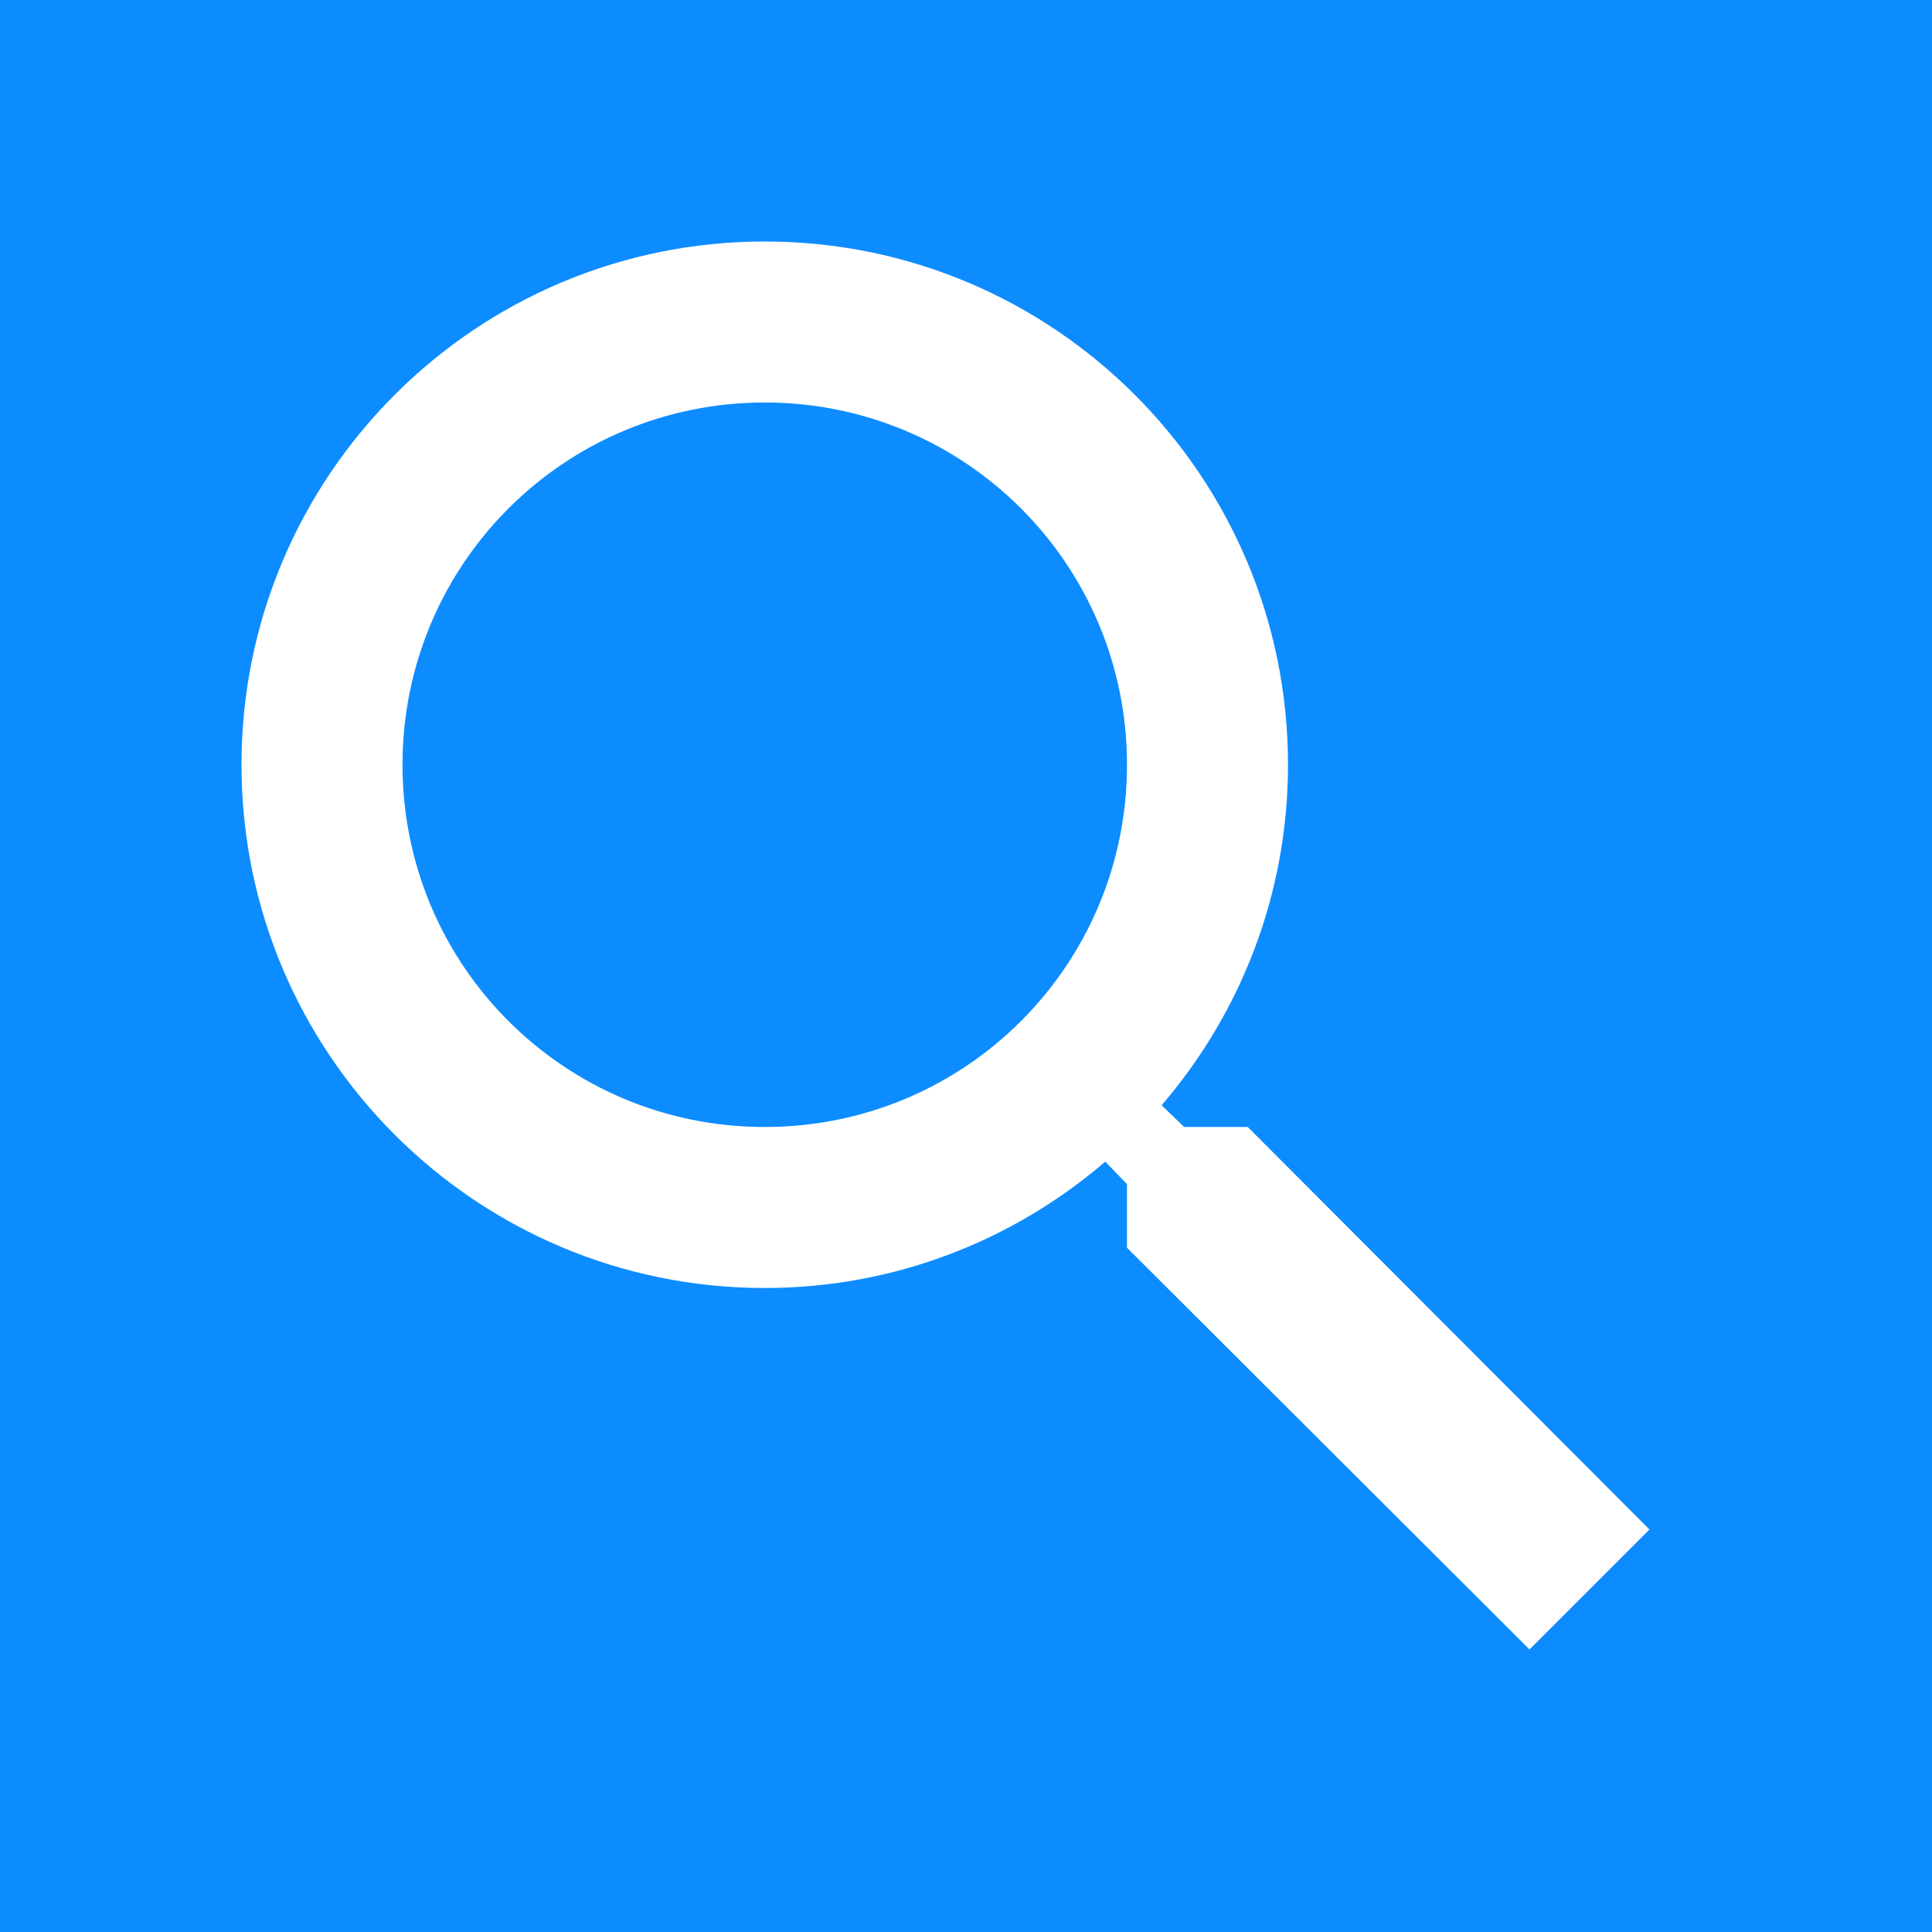
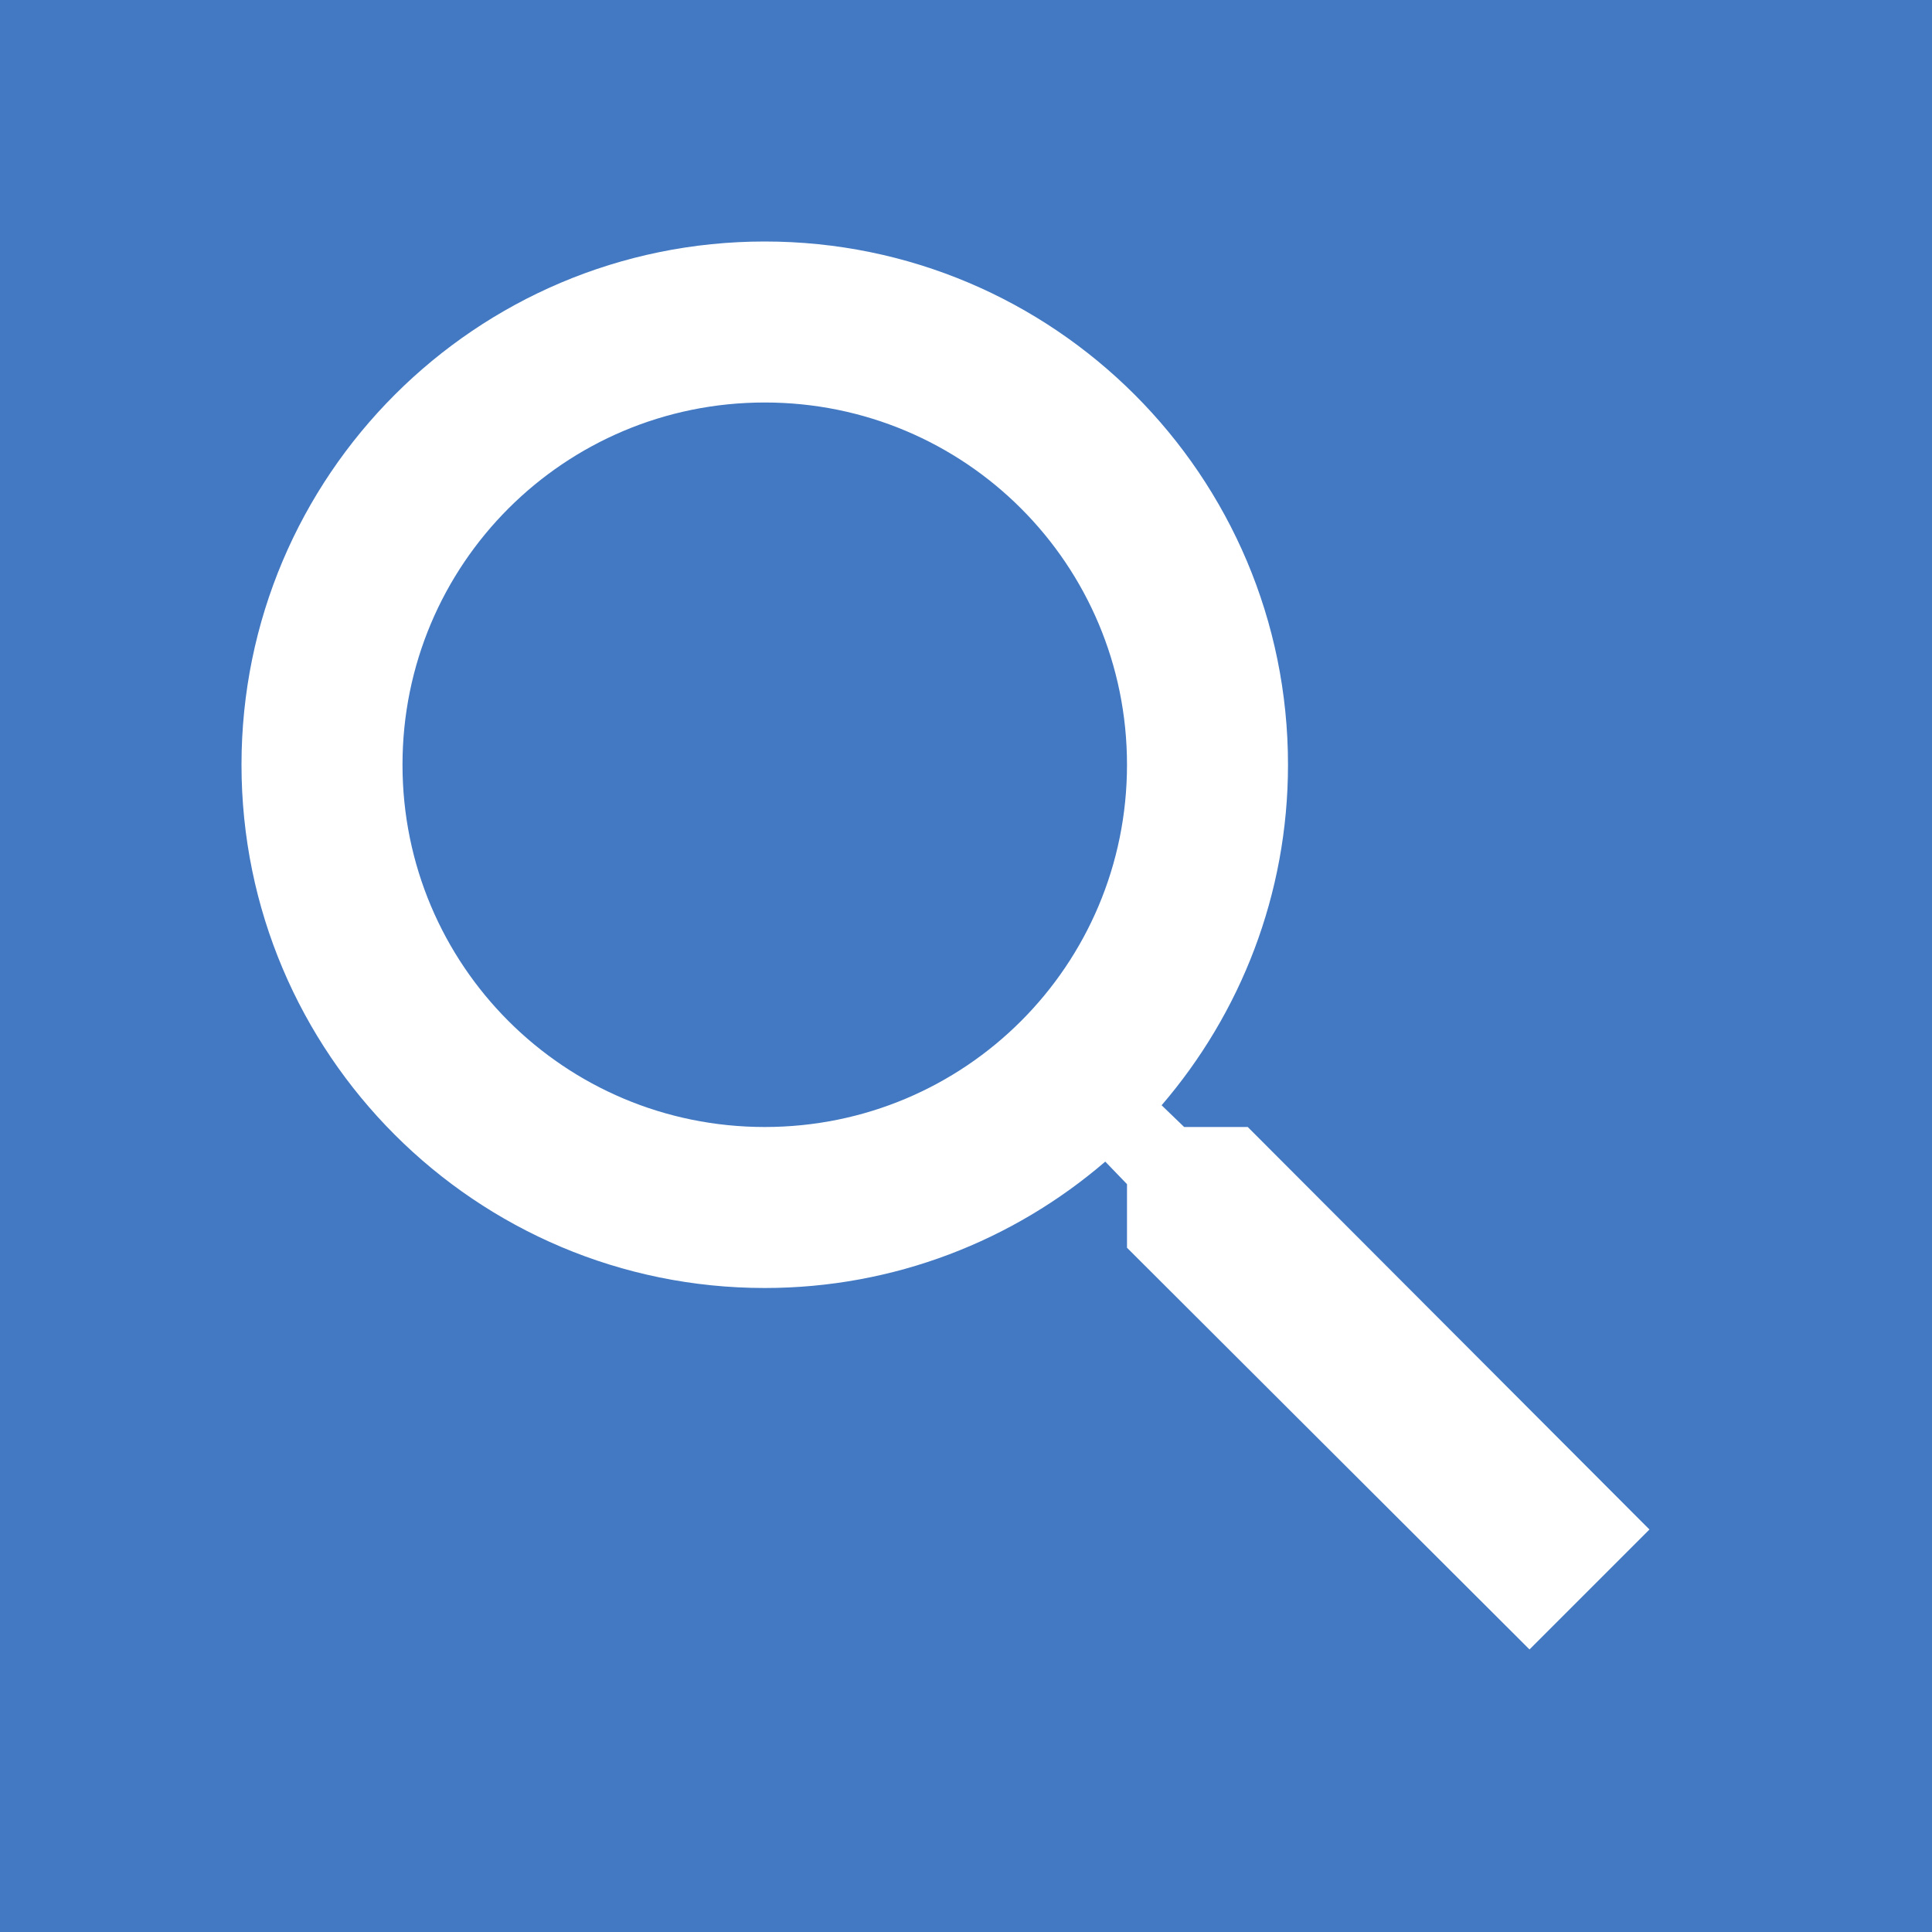
<svg xmlns="http://www.w3.org/2000/svg" height="50" viewBox="0 0 24 24" width="50" fill="white">
-   <path d="M0 0h24v24H0V0z" fill="#0D8CFF" />
+   <path d="M0 0h24v24H0V0z" fill="#4279C2" />
  <path d="M15.5 14h-.79l-.28-.27C15.41 12.59 16 11.11 16 9.5 16 5.91 13.09 3 9.5 3S3 5.91 3 9.5 5.91 16 9.5 16c1.61 0 3.09-.59 4.23-1.57l.27.28v.79l5 4.99L20.49 19l-4.99-5zm-6 0C7.01 14 5 11.99 5 9.5S7.01 5 9.5 5 14 7.01 14 9.5 11.99 14 9.5 14z" />
</svg>
